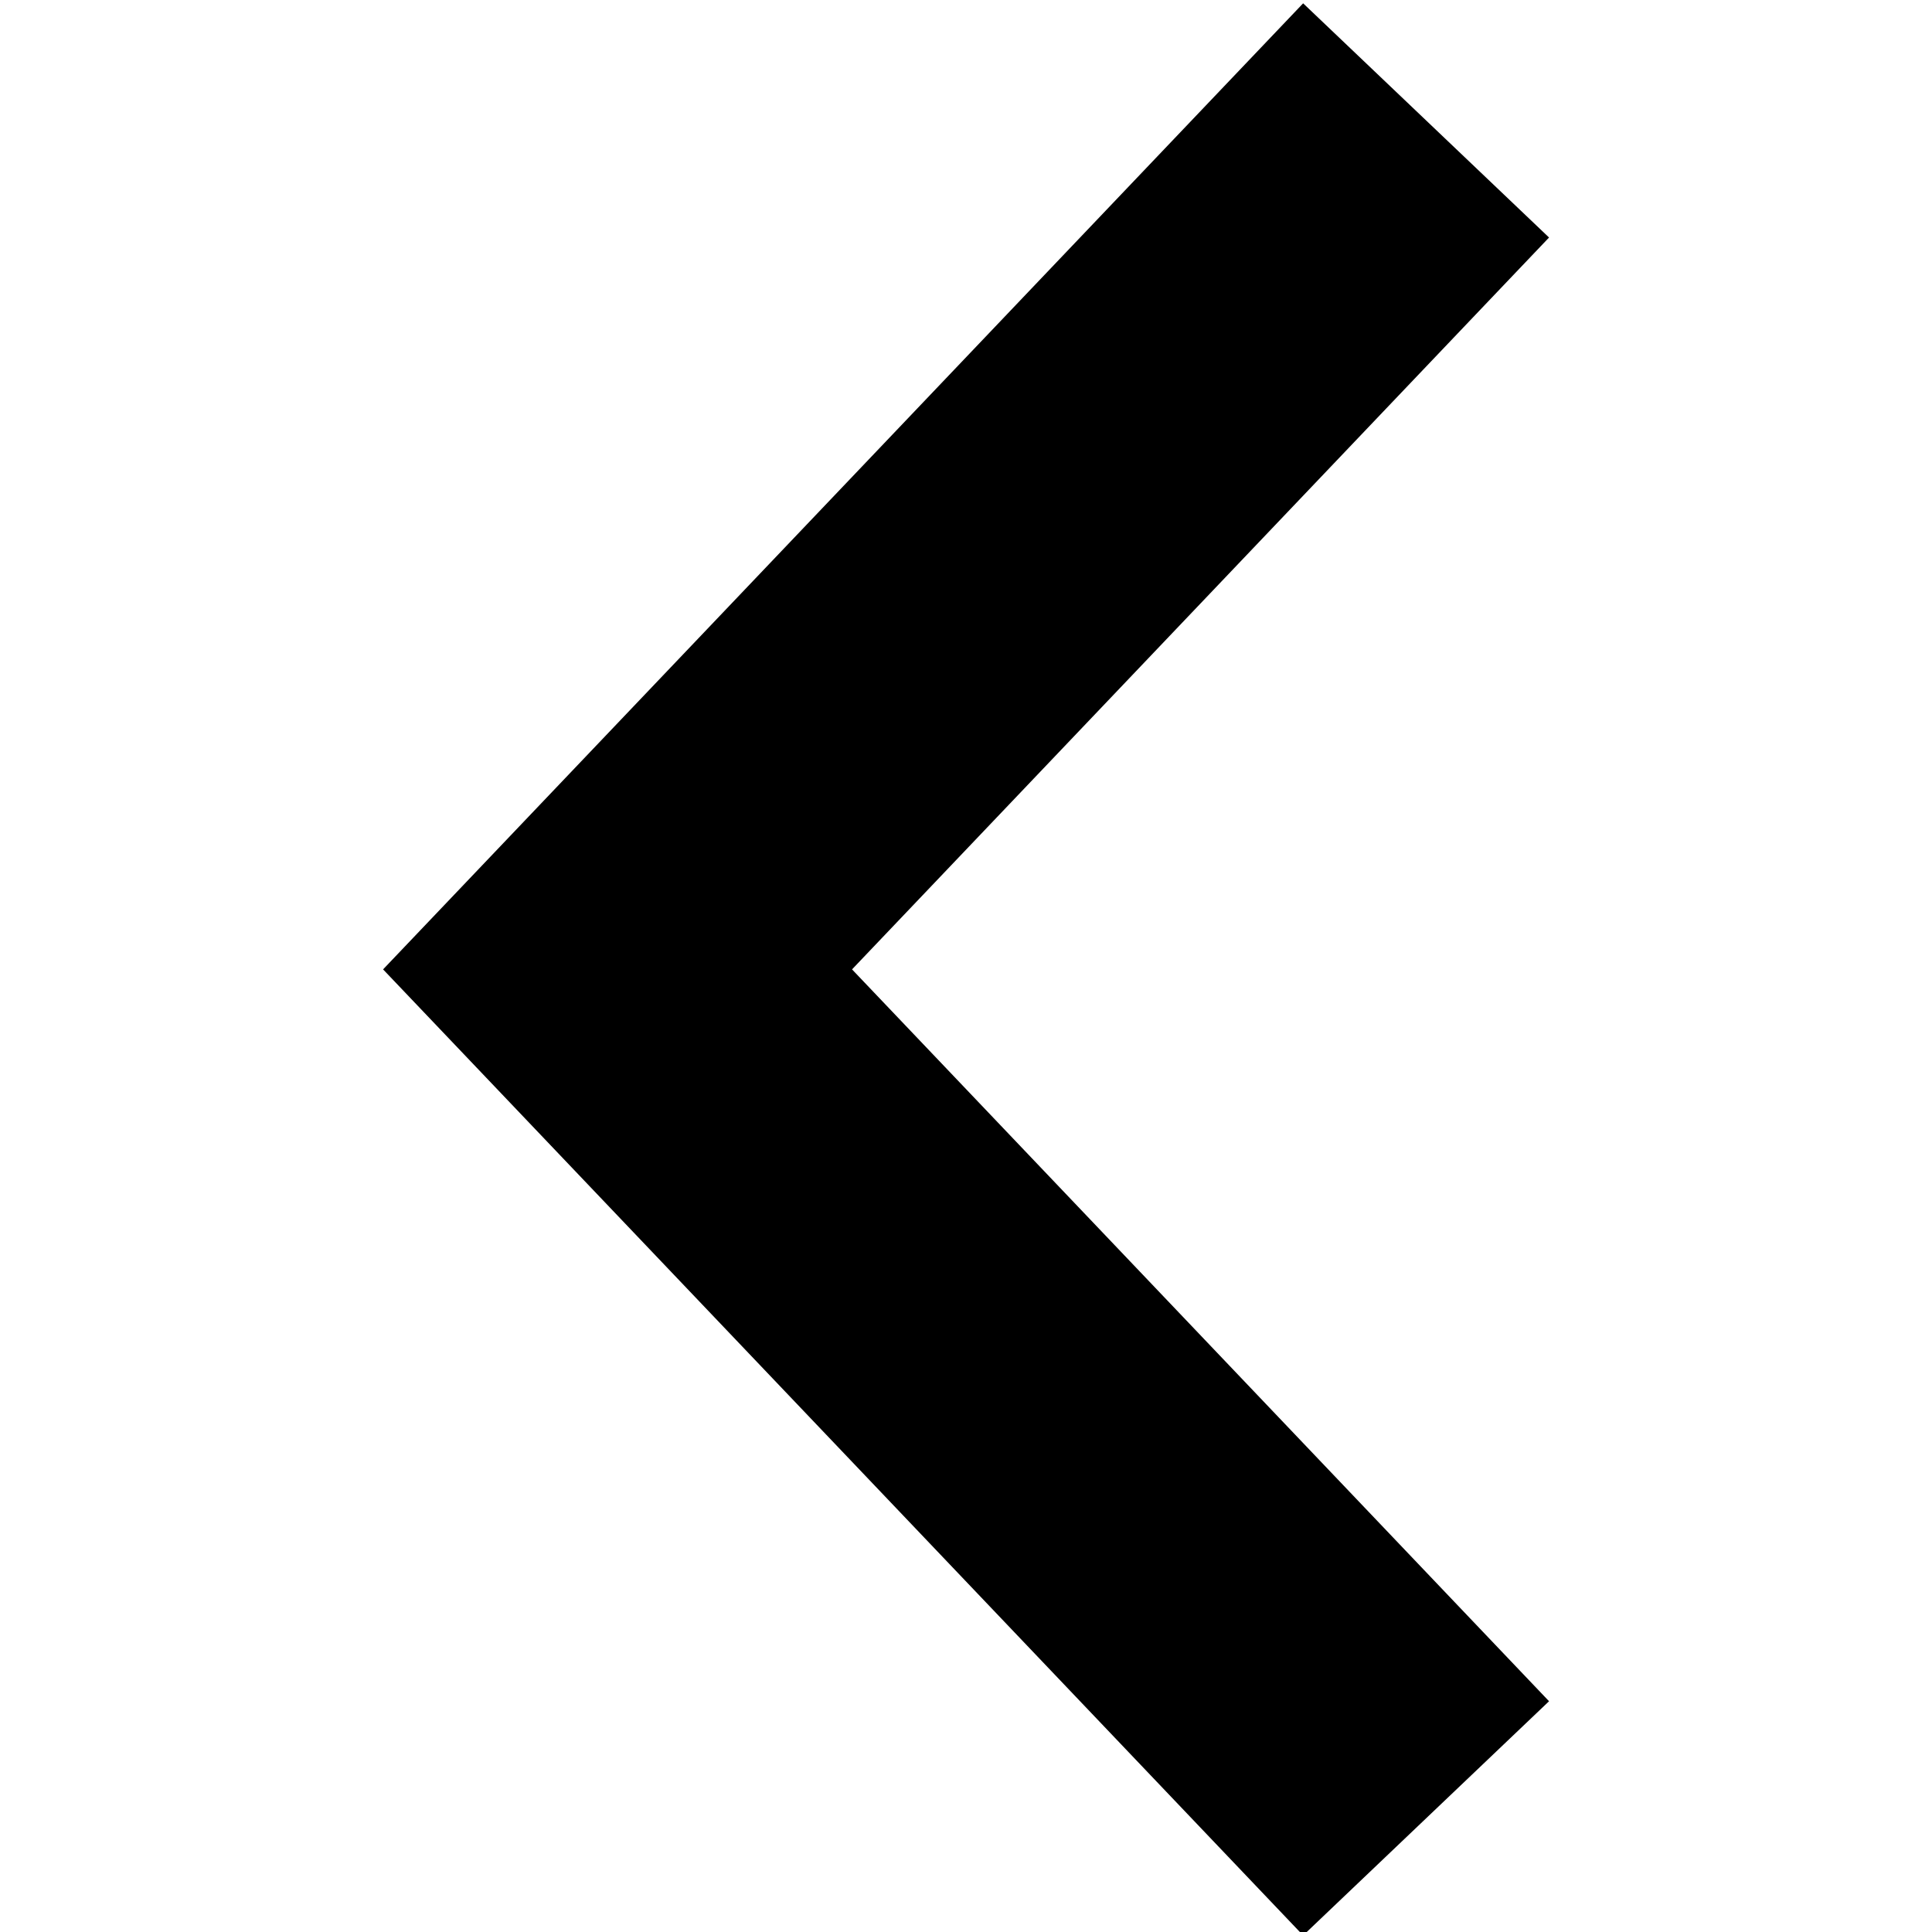
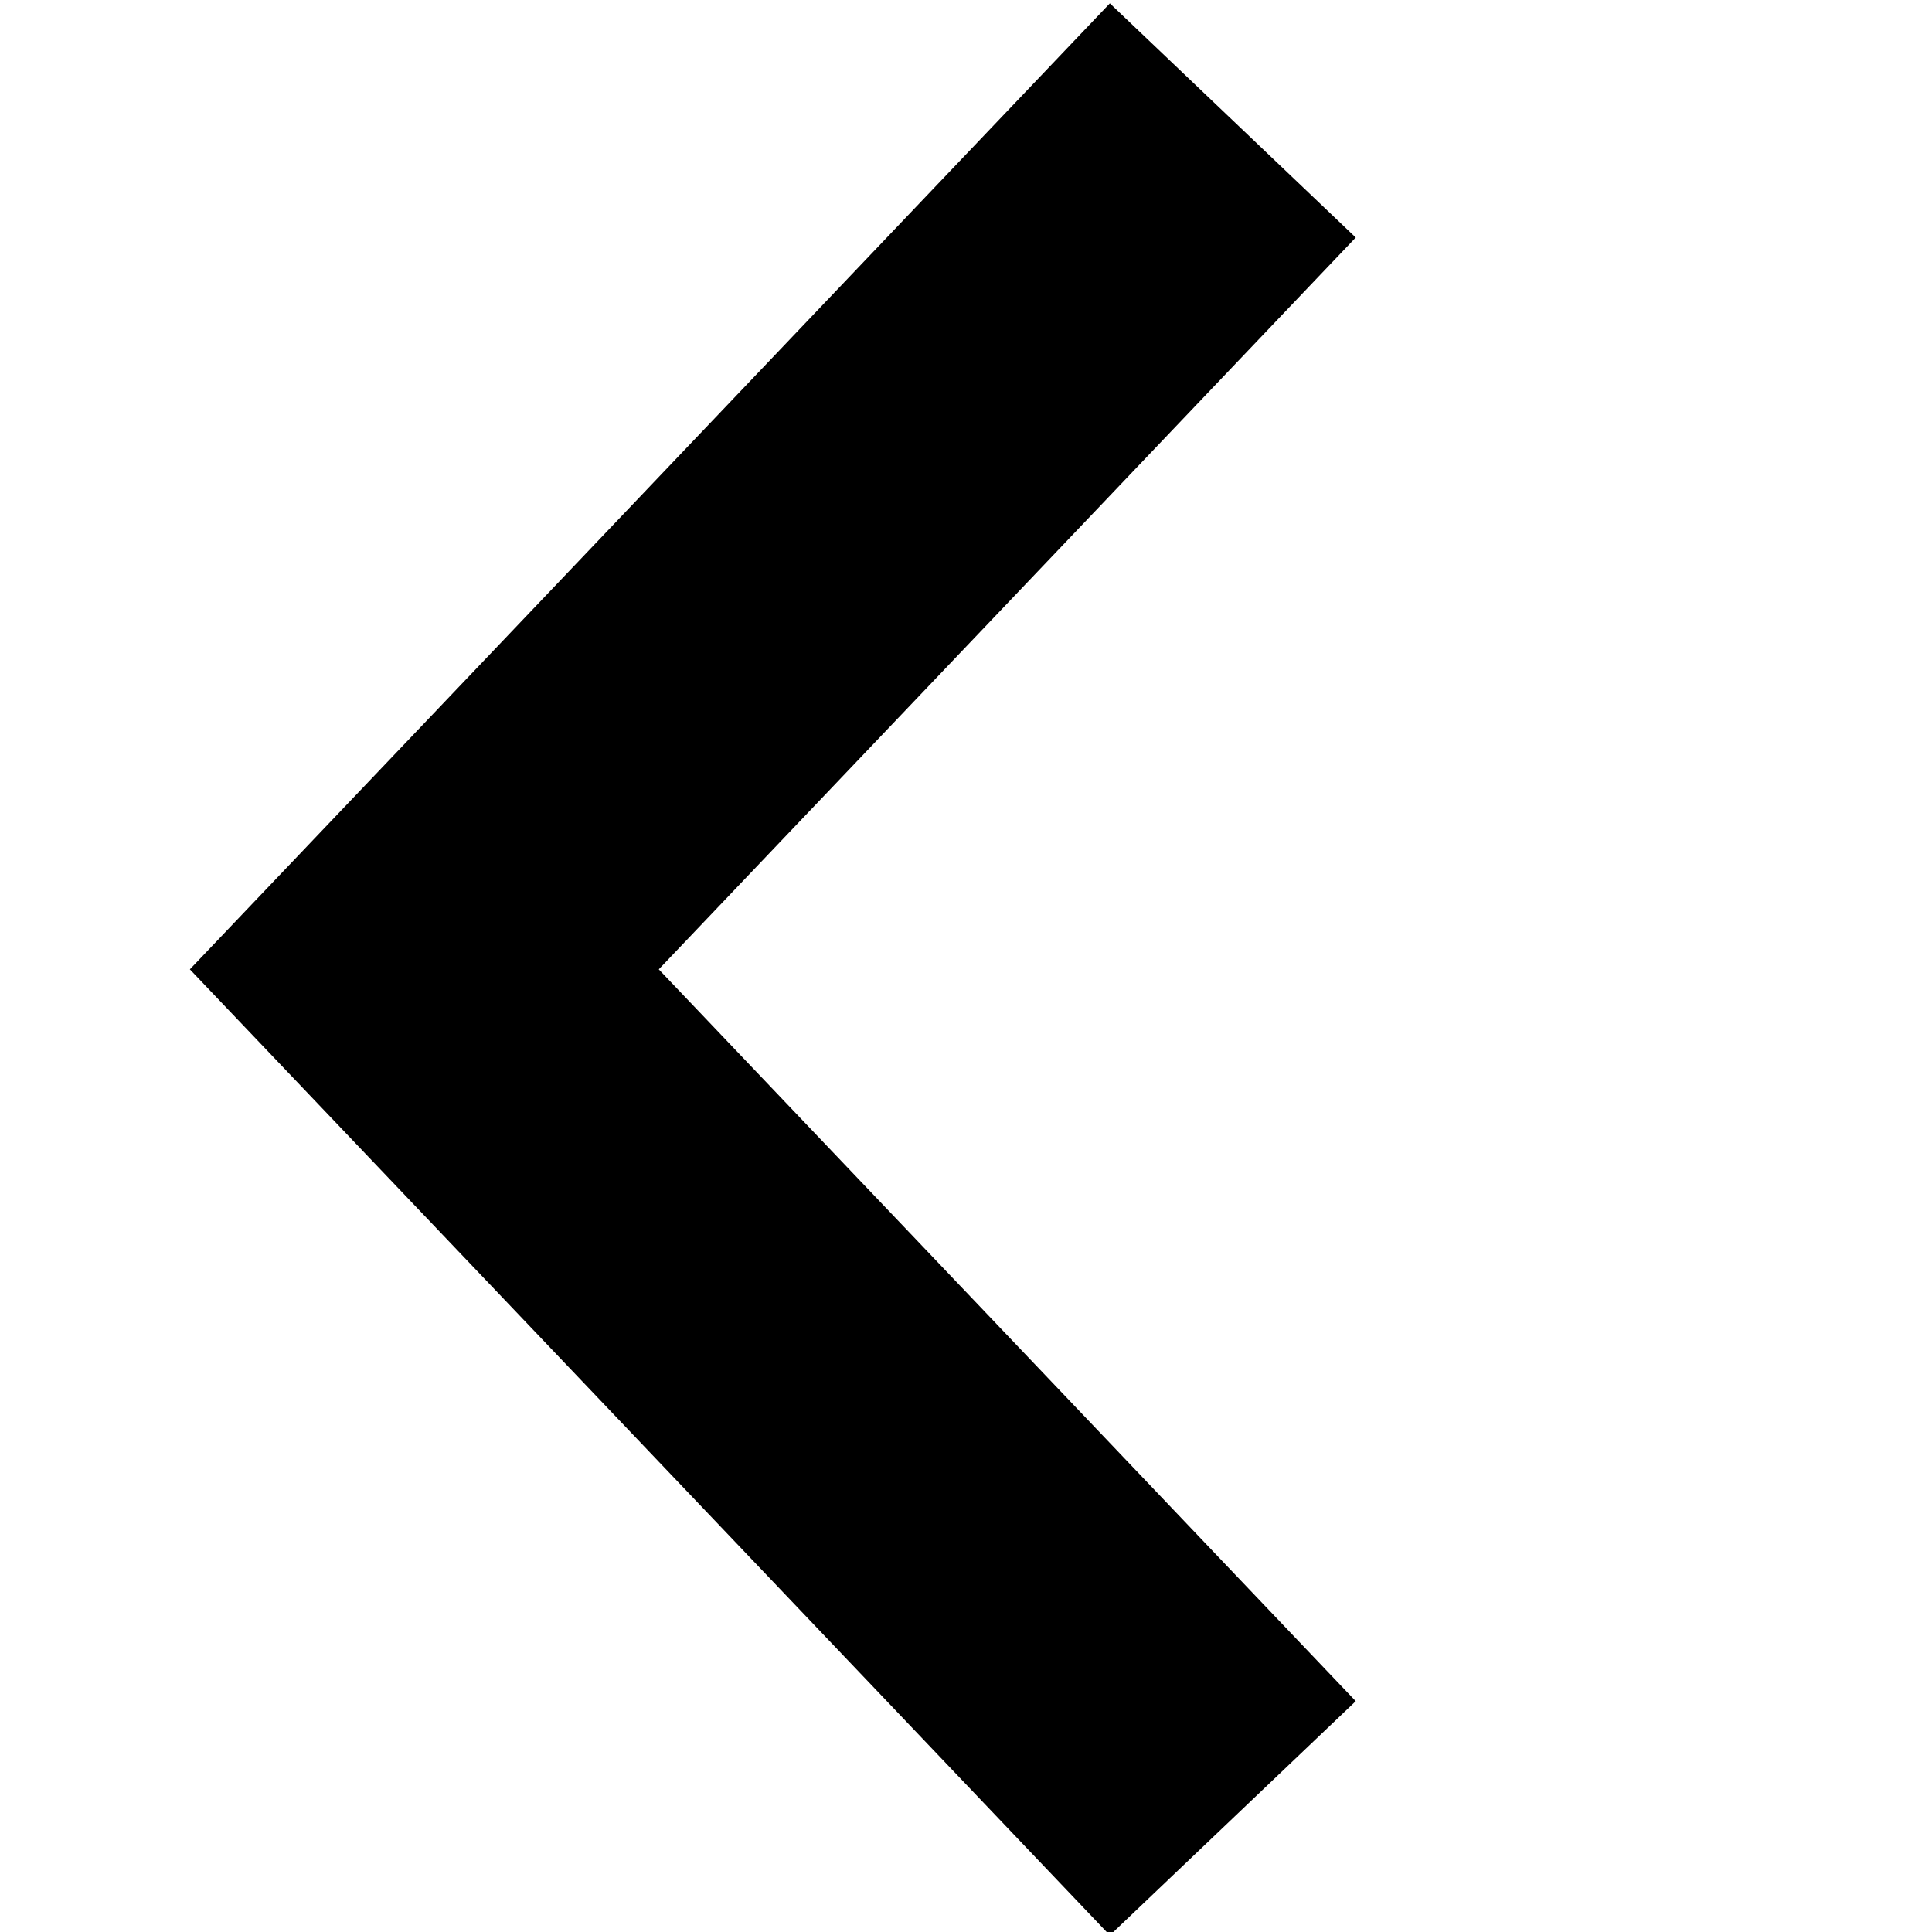
- <svg xmlns="http://www.w3.org/2000/svg" width="100px" height="100px" viewBox="0 0 100 100" version="1.1">
-   <defs />
-   <g id="Page-1" stroke="none" stroke-width="1" fill="none" fill-rule="evenodd">
-     <g id="point-left" fill-rule="nonzero" fill="currentColor">
-       <polygon transform="translate(50.00305, 50.175) rotate(90) translate(-50.00305, -50.175) " points="12.122 20 0 32.728 50.003 80.35 100.006 32.728 87.884 20 50.003 56.077" />
+ <svg xmlns="http://www.w3.org/2000/svg" width="100" height="100" viewBox="0 0 100 100">
+   <g>
+     <rect fill="none" id="canvas_background" height="402" width="582" y="-1" x="-1" />
+   </g>
+   <g>
+     <g transform="rotate(180 40.00008,50.17316) " fill-rule="evenodd" fill="none" id="Page-1">
+       <g fill="currentColor" fill-rule="nonzero" id="point-right">
+         <polygon id="svg_1" points="52.121,70.173 40,82.9 90,130.519 140,82.9 127.879,70.173 90,106.248 " transform="rotate(270 40.00007,50.17316) translate(-50,-50.17316) " />
+       </g>
    </g>
  </g>
</svg>
